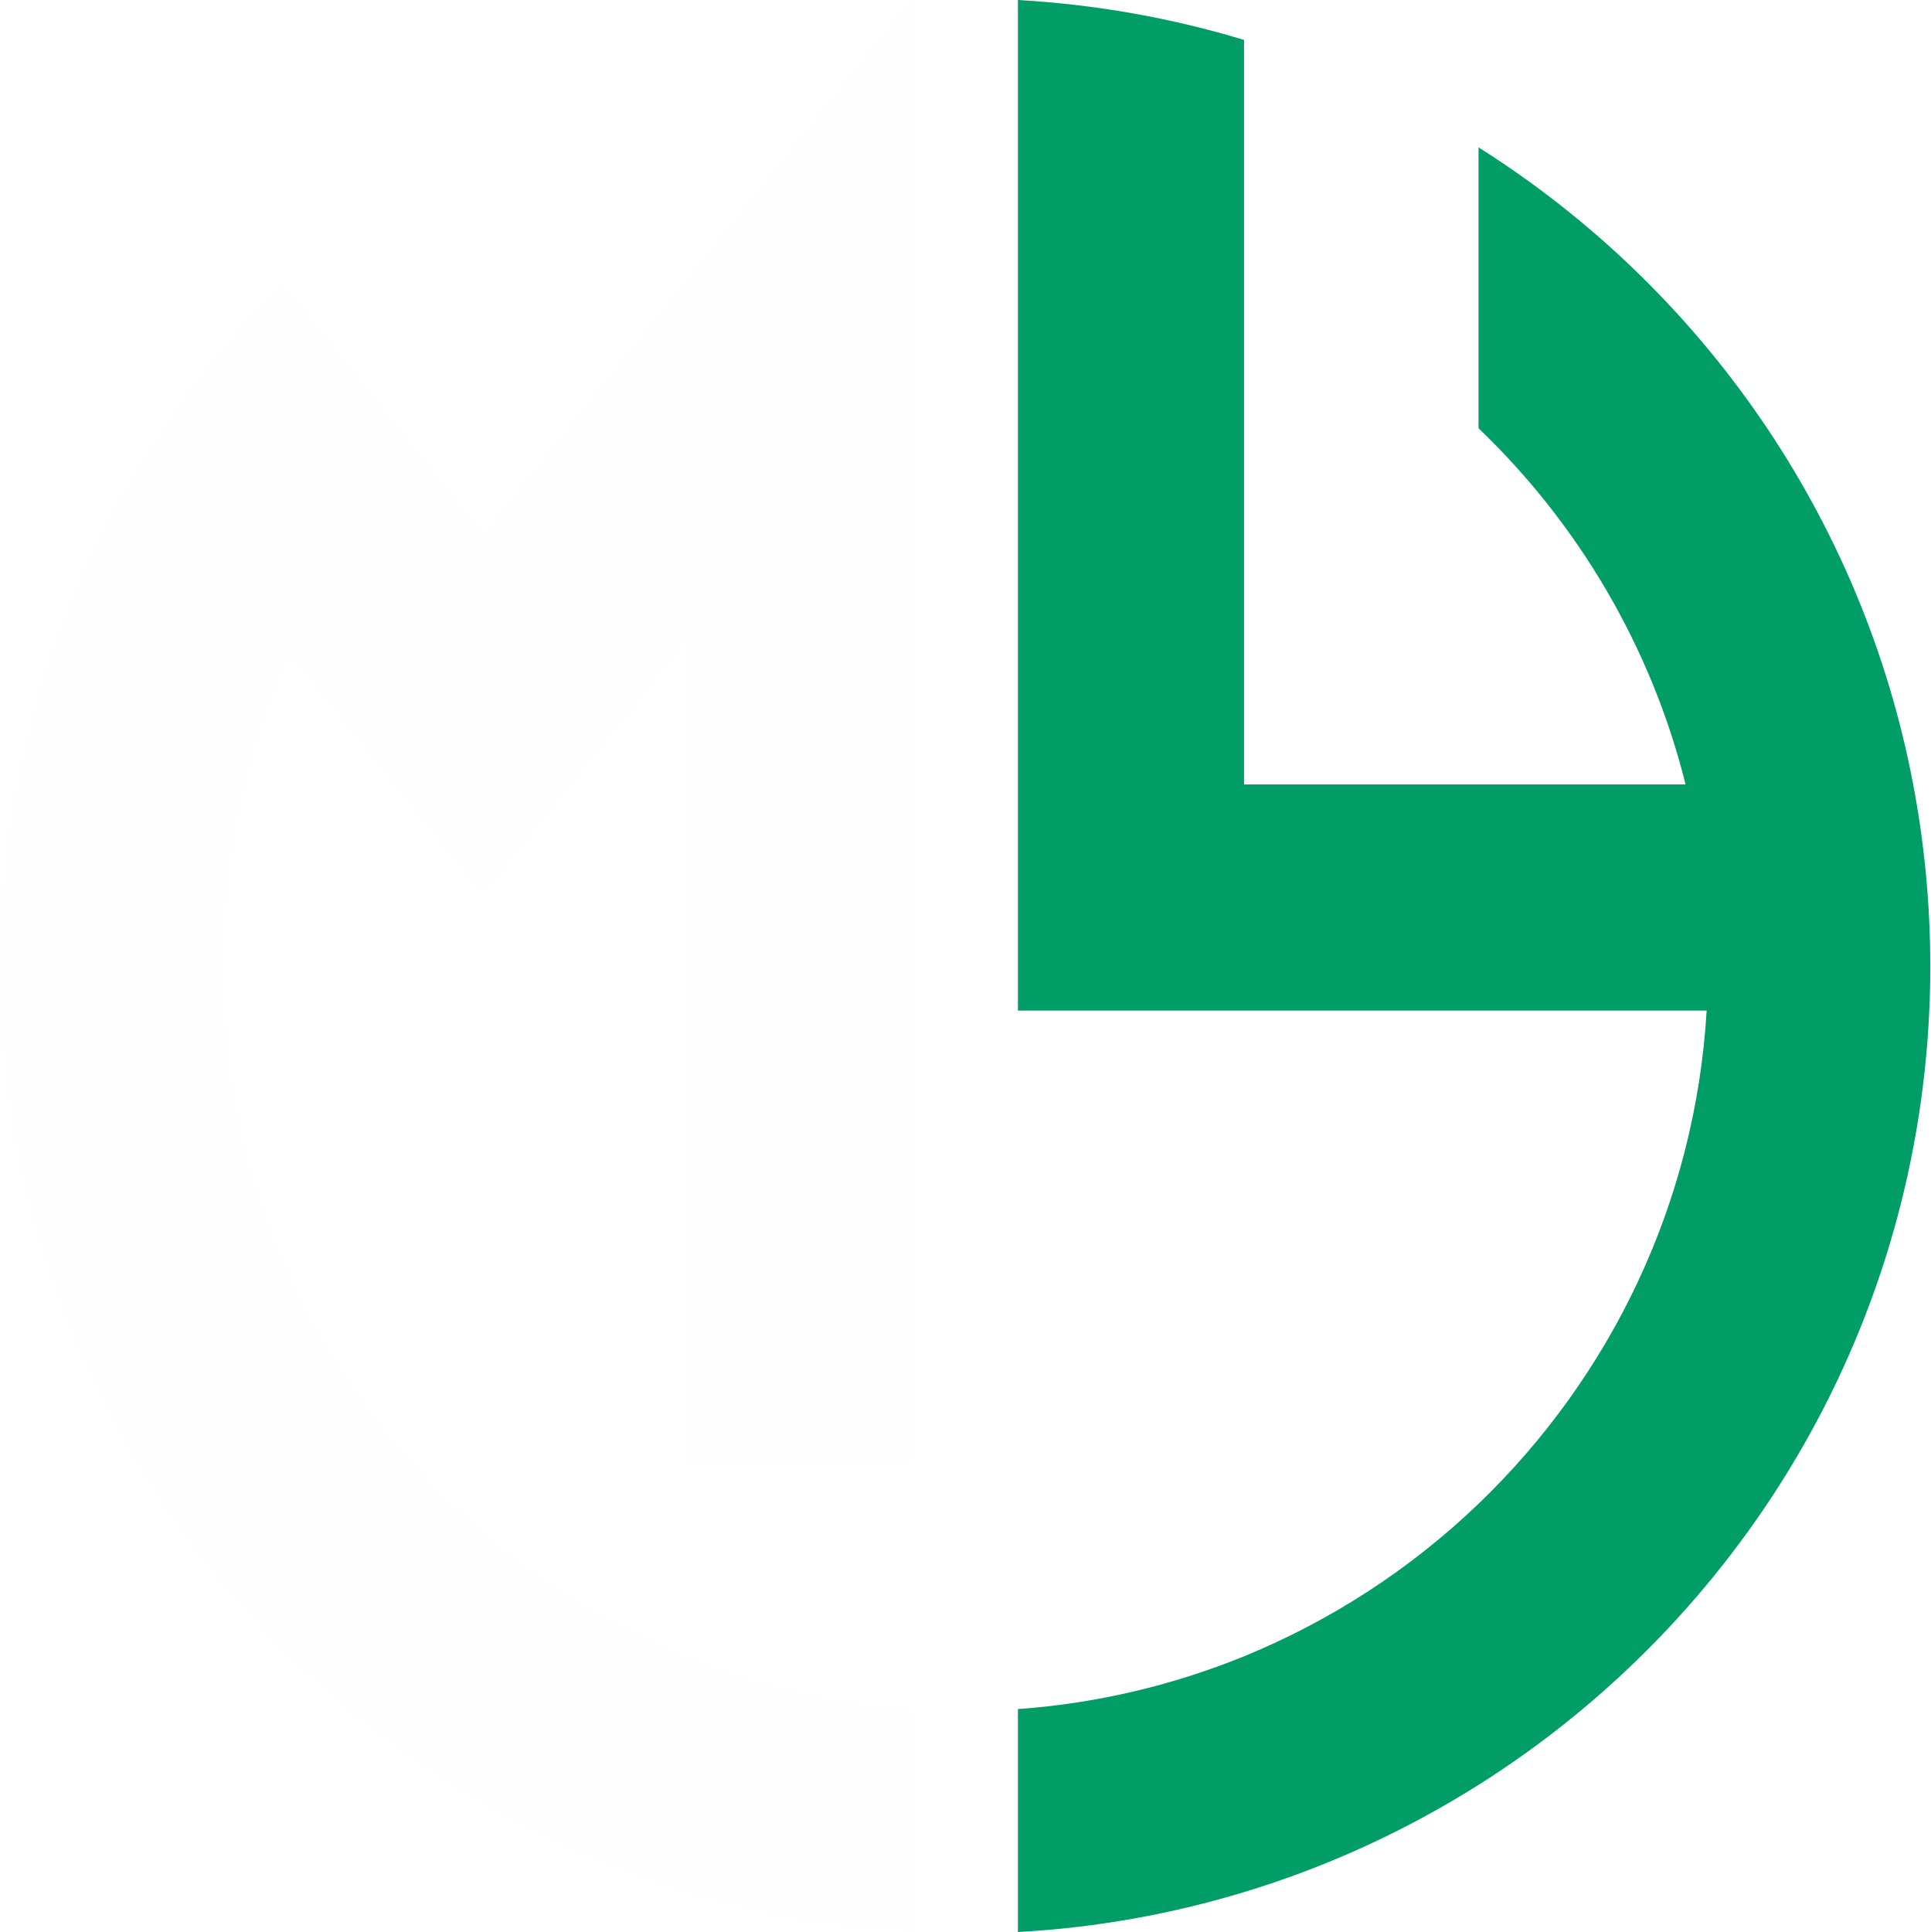
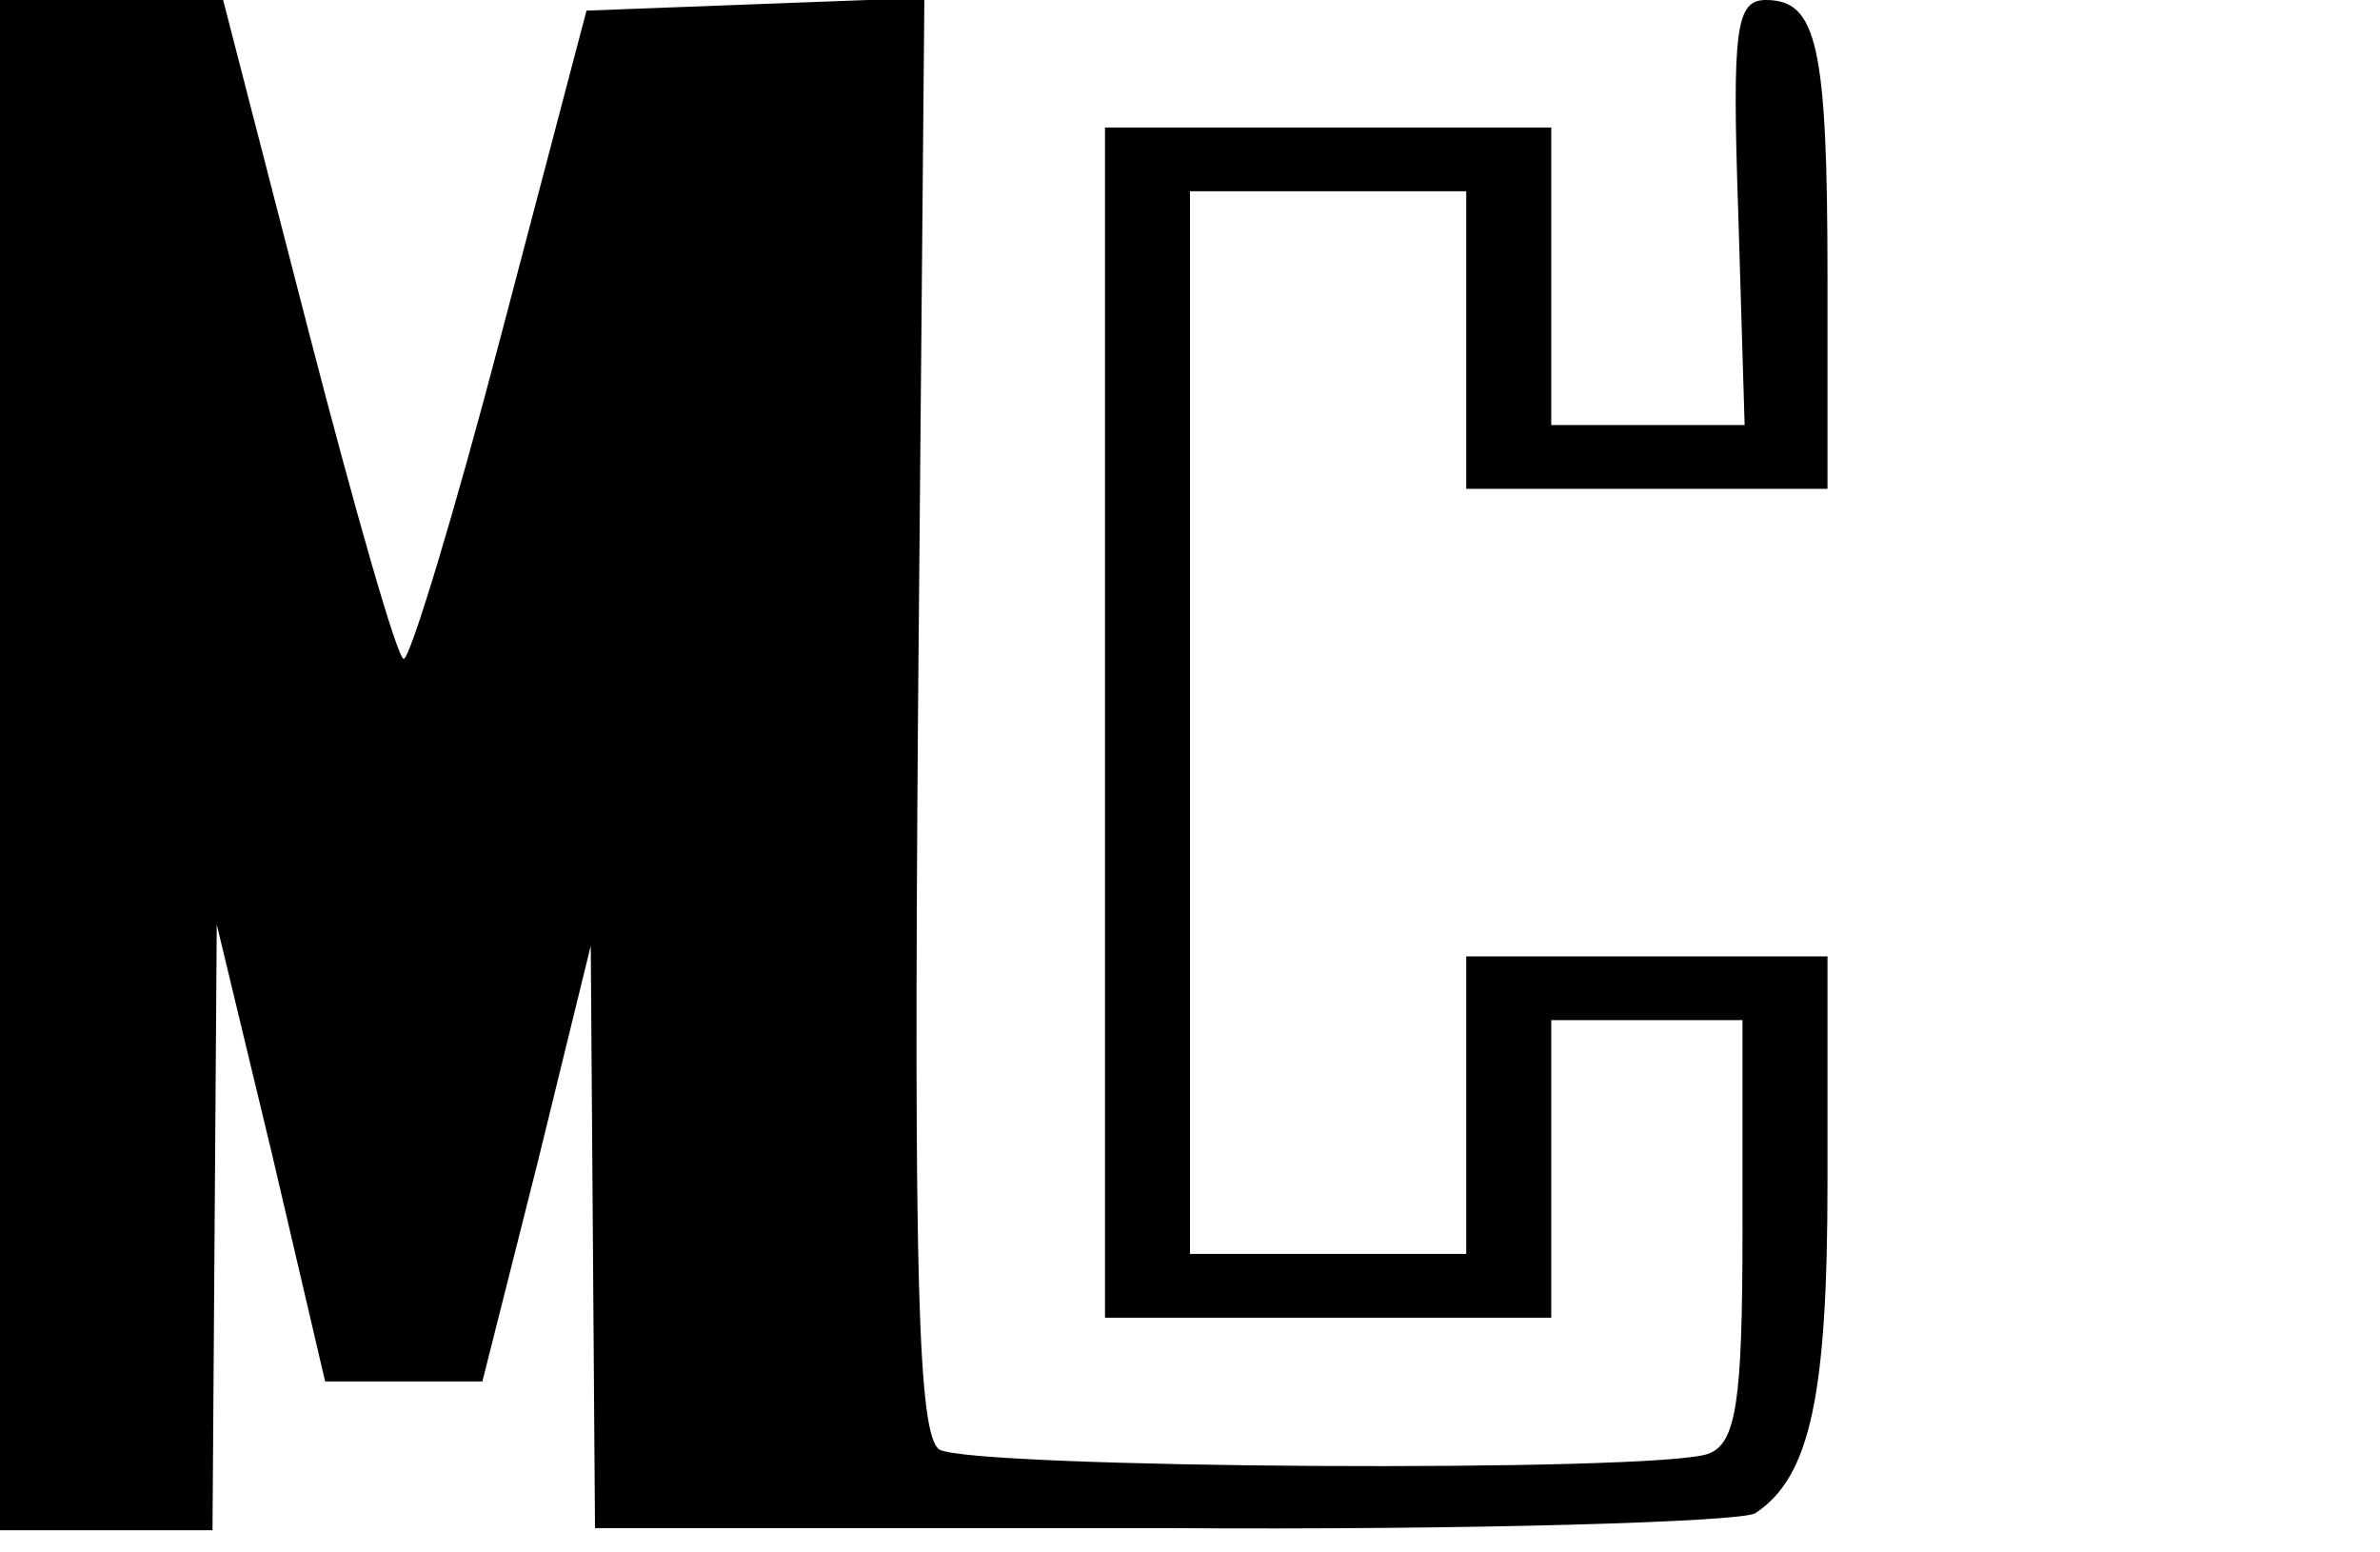
- <svg xmlns="http://www.w3.org/2000/svg" id="Layer_2" data-name="Layer 2" viewBox="0 0 920.55 921.26">
-   <defs>
-     <style>
-       .cls-1 {
-         fill: #009e66;
-       }
- 
-       .cls-1, .cls-2 {
-         fill-rule: evenodd;
-       }
- 
-       .cls-2 {
-         fill: #fefefe;
-       }
-     </style>
-   </defs>
-   <g id="Layer_1-2" data-name="Layer 1">
-     <g>
-       <path class="cls-1" d="m593.27,789.8c-33.66,13.7-69.92,22.44-107.83,25.16v106.3c37.32-2.01,73.46-8.62,107.83-19.02,39.8-12.05,77.36-29.41,111.85-51.14,123.9-78.19,207.87-213.66,214.96-369.21.35-7.09.47-14.17.47-21.26,0-29.53-2.83-58.46-8.15-86.57-24.21-127.68-101.1-236.81-207.28-303.78v133.94c47.48,45.47,82.32,104.06,98.74,169.84h-210.59V19.02c-34.37-10.39-70.51-16.89-107.83-19.02v481.89h328.46c-5.43,92.24-46.18,175.04-108.78,235.16-32.13,30.83-70.04,55.63-111.85,72.76h0Z" />
-       <path class="cls-2" d="m435.12,681.97v15.71h-107.83v-391.77l-27.76,34.72-26.81,33.43-42.28,52.68-42.17-52.68-26.81-33.43-22.91-28.58c-9.09,19.72-16.42,40.51-21.85,62.01-2.48,9.8-4.49,19.84-6.14,30-2.95,18.43-4.49,37.32-4.49,56.57,0,7.09.24,14.17.71,21.26,1.65,28.11,6.5,55.28,14.29,81.26,31.06,103.11,107.6,186.38,206.22,226.65,33.66,13.7,69.92,22.44,107.83,25.16v106.3c-37.32-2.01-73.35-8.62-107.83-19.02-124.84-37.91-227.36-127.32-282.76-243.54-18.43-38.74-31.54-80.43-38.62-124.13-2.72-17.24-4.61-34.84-5.43-52.68-.24-7.09-.47-14.17-.47-21.26,0-29.53,2.83-58.46,8.15-86.57,10.39-54.68,30.35-105.94,58.23-152.01,19.25-31.77,42.17-60.94,68.27-87.17l66.85,83.5,28.94,36.02,96.85-120.71,2.6-3.31L434.41,0h.47l.24.12v681.85Z" />
-     </g>
+ <svg xmlns="http://www.w3.org/2000/svg" version="1.0" width="112pt" height="73pt" viewBox="0 0 112 73" preserveAspectRatio="xMidYMid meet">
+   <g transform="translate(0,73) scale(0.1,-0.1)" fill="#000000" stroke="none">
+     <path d="M0 370 l0 -360 50 0 50 0 1 143 1 142 26 -108 25 -107 37 0 37 0 26 103 25 102 1 -137 1 -137 268 0 c147 -1 272 3 278 7 26 17 34 56 34 156 l0 106 -85 0 -85 0 0 -70 0 -70 -65 0 -65 0 0 250 0 250 65 0 65 0 0 -70 0 -70 85 0 85 0 0 99 c0 110 -5 131 -29 131 -14 0 -16 -13 -13 -100 l3 -100 -45 0 -46 0 0 70 0 70 -105 0 -105 0 0 -280 0 -280 105 0 105 0 0 70 0 70 45 0 45 0 0 -99 c0 -81 -3 -100 -16 -105 -24 -9 -347 -7 -362 2 -10 7 -12 81 -10 346 l3 337 -80 -3 -79 -3 -40 -152 c-22 -84 -43 -153 -46 -153 -3 0 -23 70 -45 155 l-40 155 -52 0 -53 0 0 -360z" />
  </g>
</svg>
